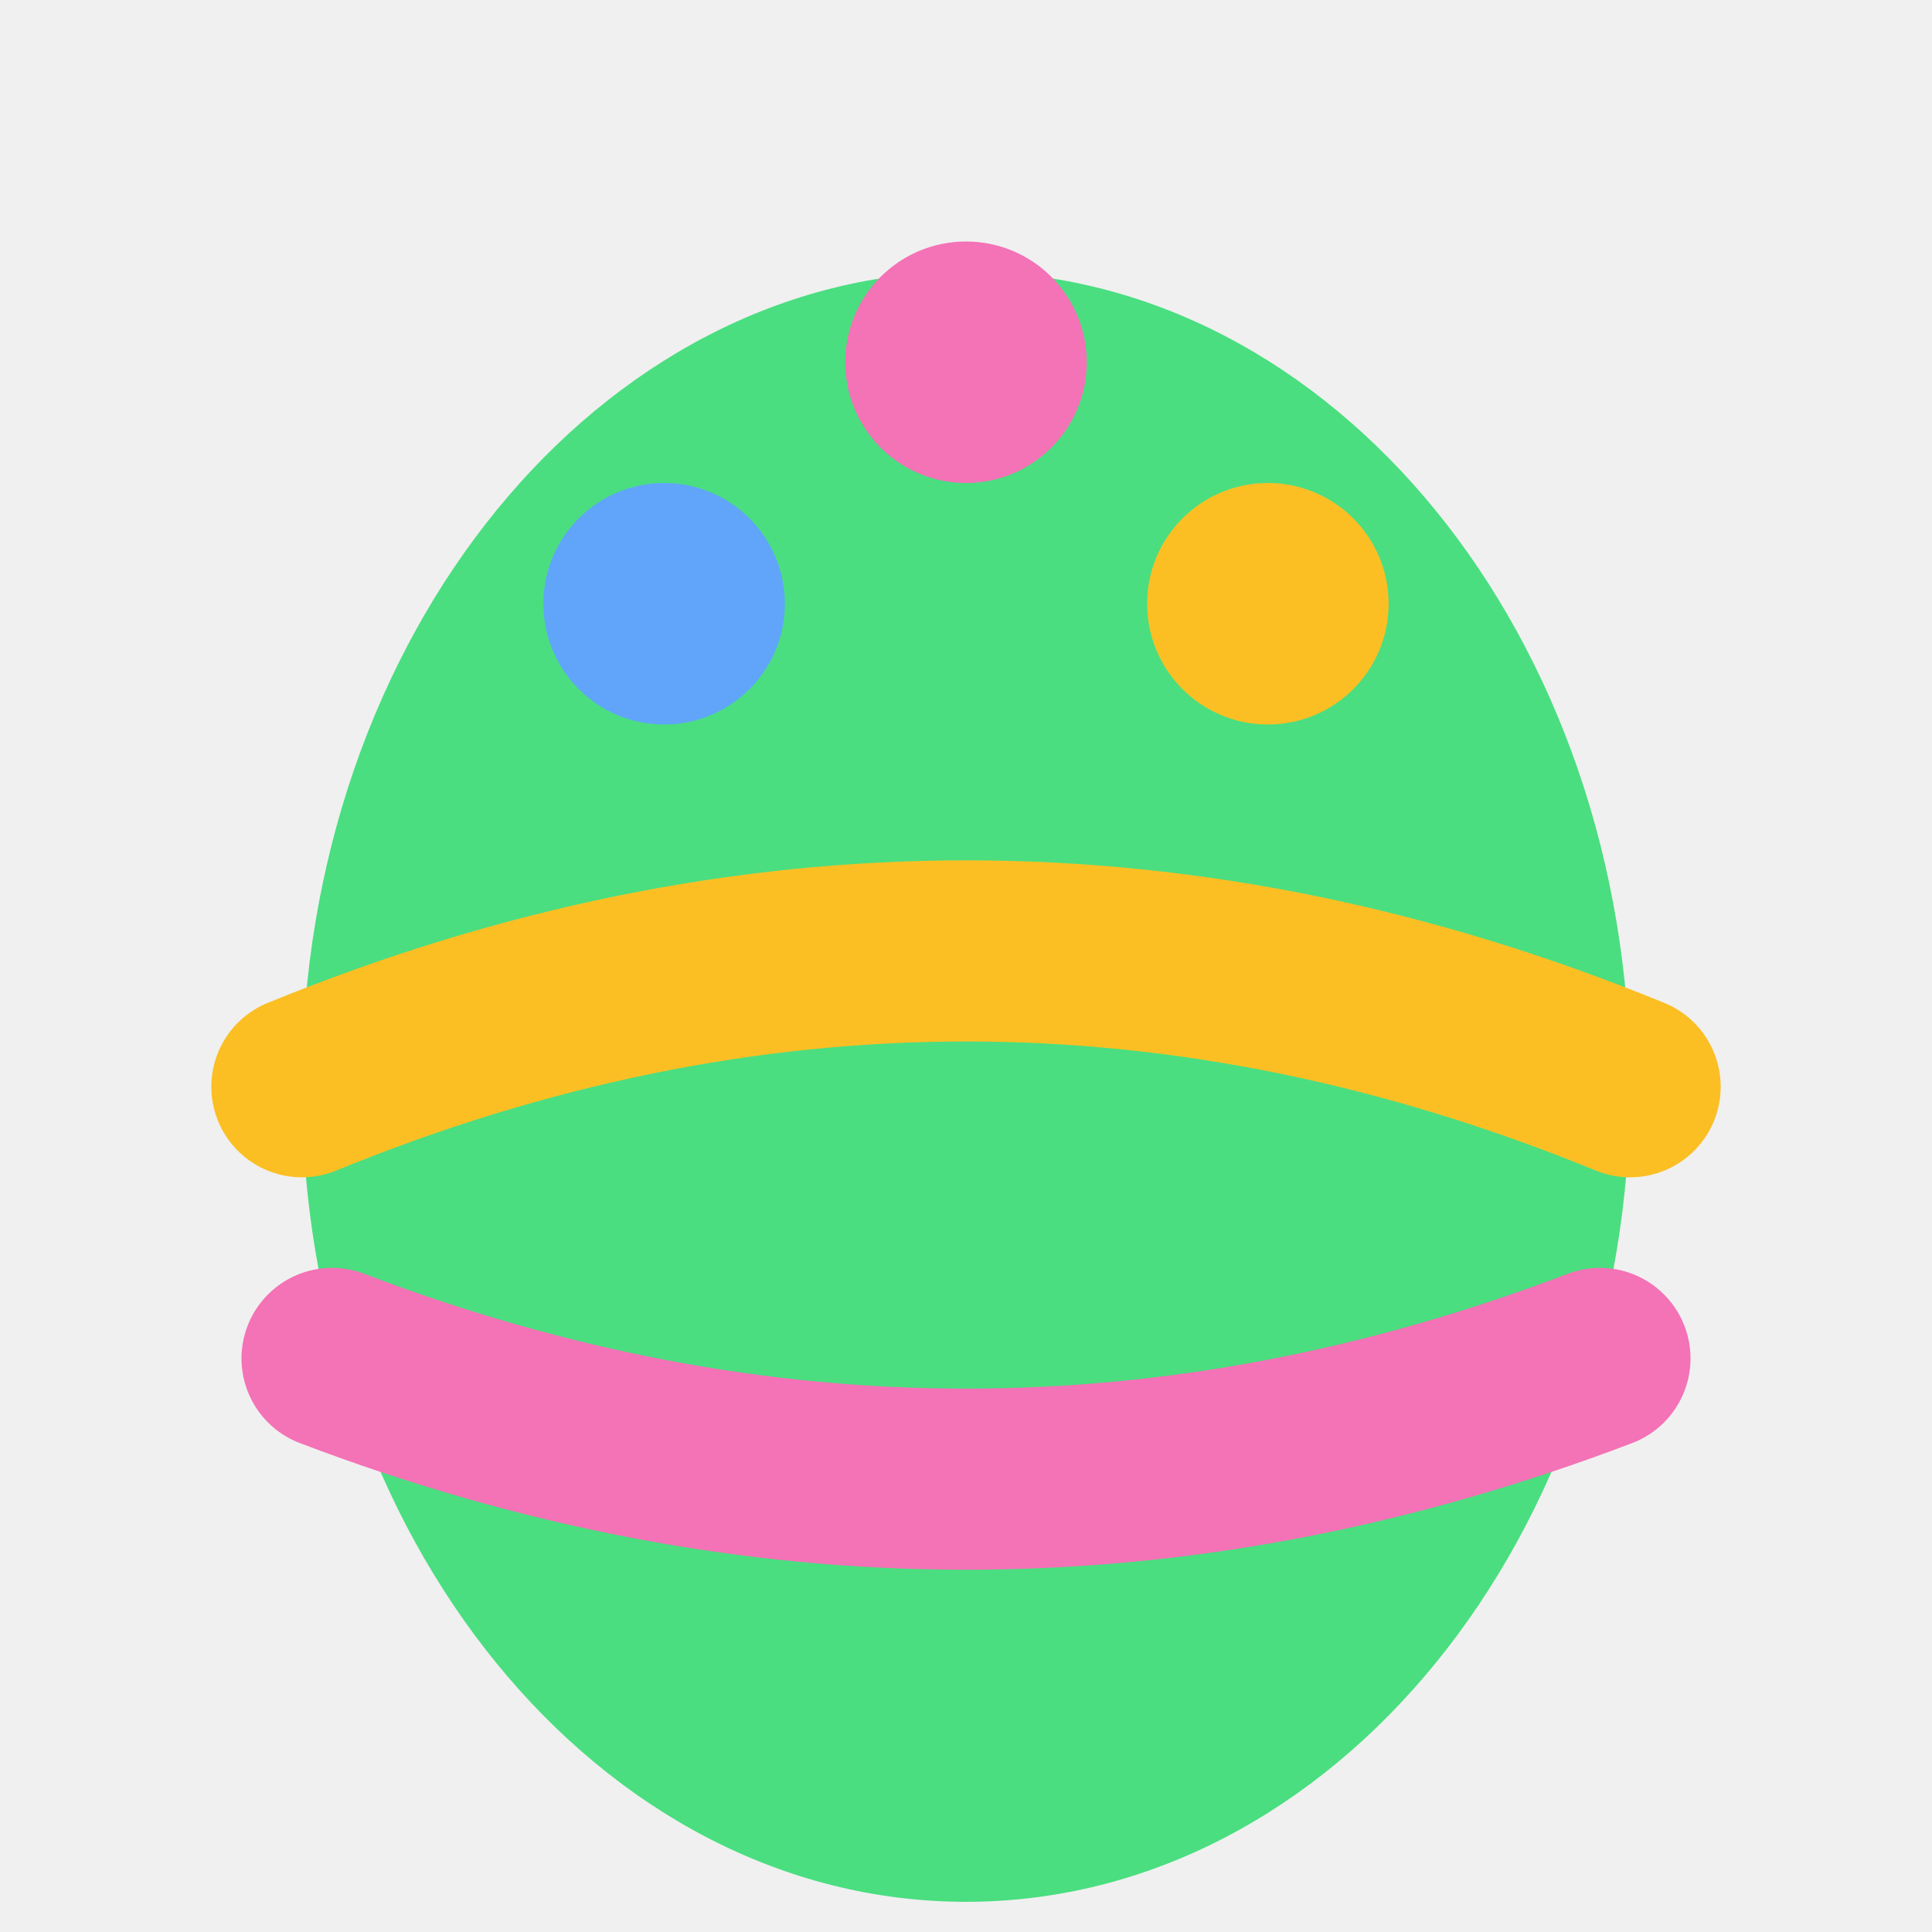
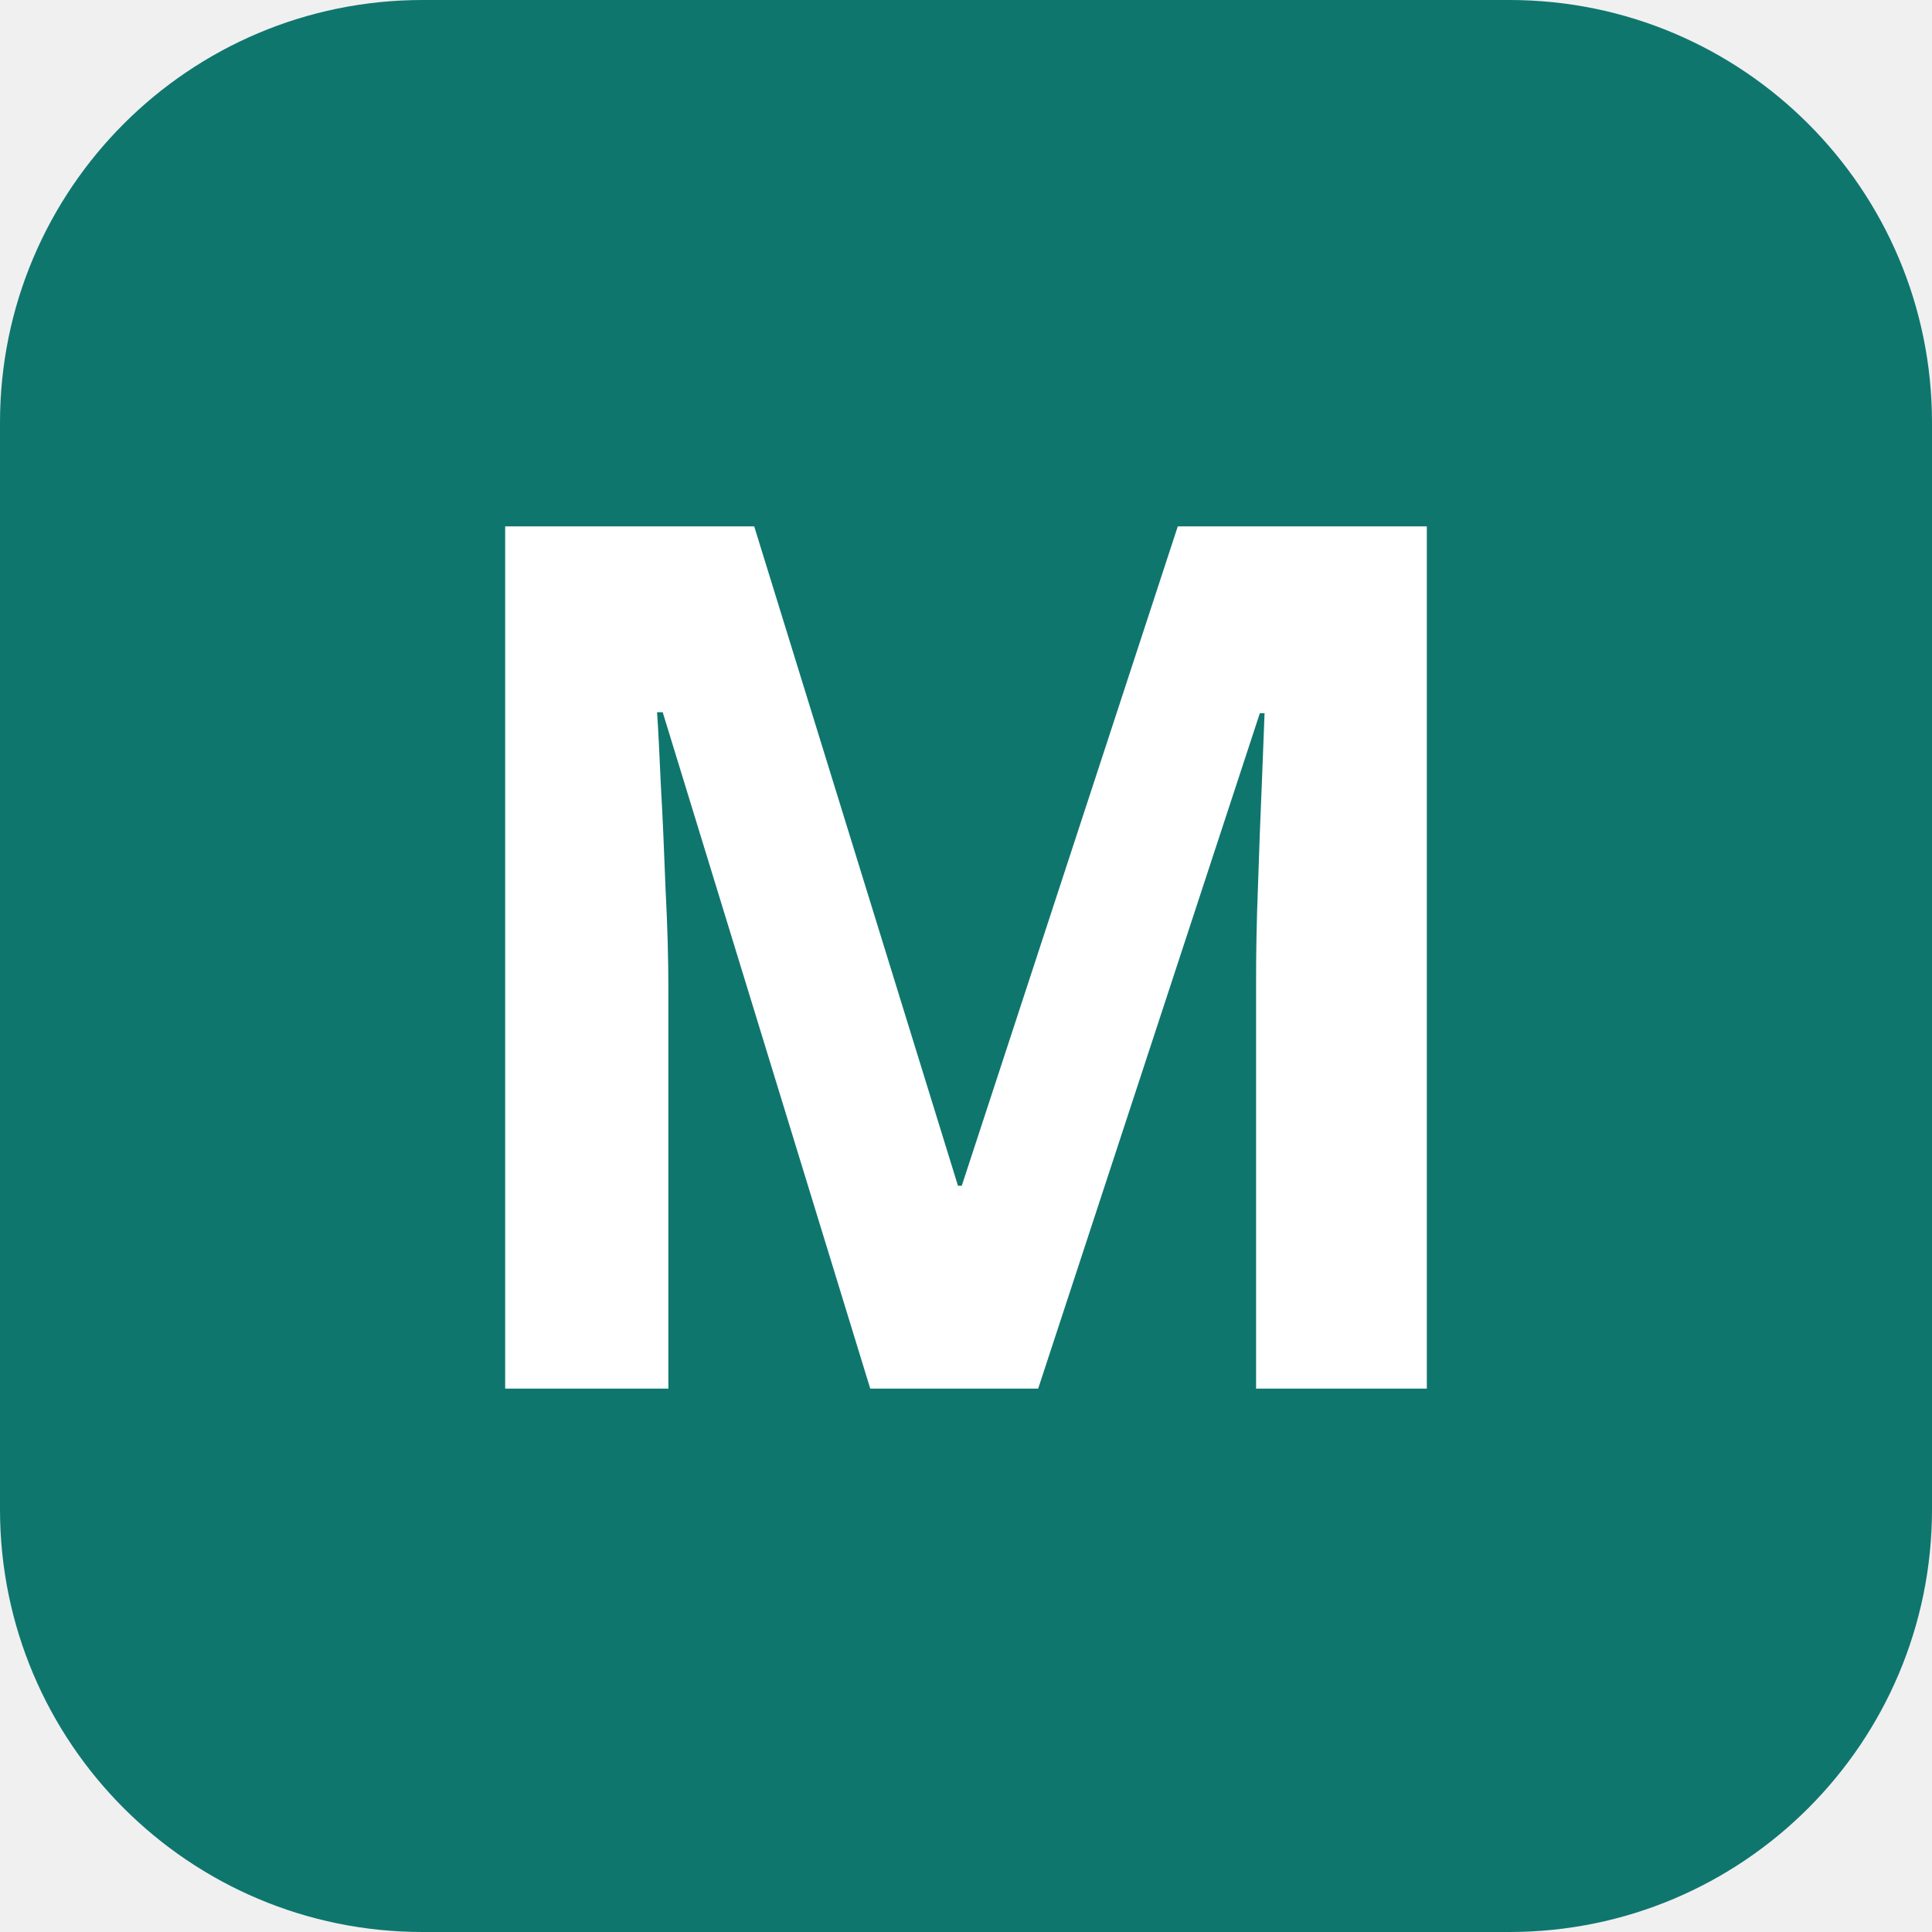
<svg xmlns="http://www.w3.org/2000/svg" viewBox="0 0 32 32">
-   <ellipse cx="16" cy="18" rx="11" ry="13.5" fill="#4ade80" />
-   <path d="M5 18 Q16 13.5 27 18" stroke="#fbbf24" stroke-width="3" fill="none" stroke-linecap="round" />
-   <path d="M5.5 22.5 Q16 26.5 26.5 22.5" stroke="#f472b6" stroke-width="3" fill="none" stroke-linecap="round" />
-   <circle cx="11" cy="10" r="2" fill="#60a5fa" />
-   <circle cx="21" cy="10" r="2" fill="#fbbf24" />
-   <circle cx="16" cy="6" r="2" fill="#f472b6" />
+   <rect width="32" height="32" rx="7" fill="#0f766e" />
+   <text x="16" y="23" font-family="sans-serif" font-size="20" font-weight="700" text-anchor="middle" fill="#ffffff">M</text>
</svg>
